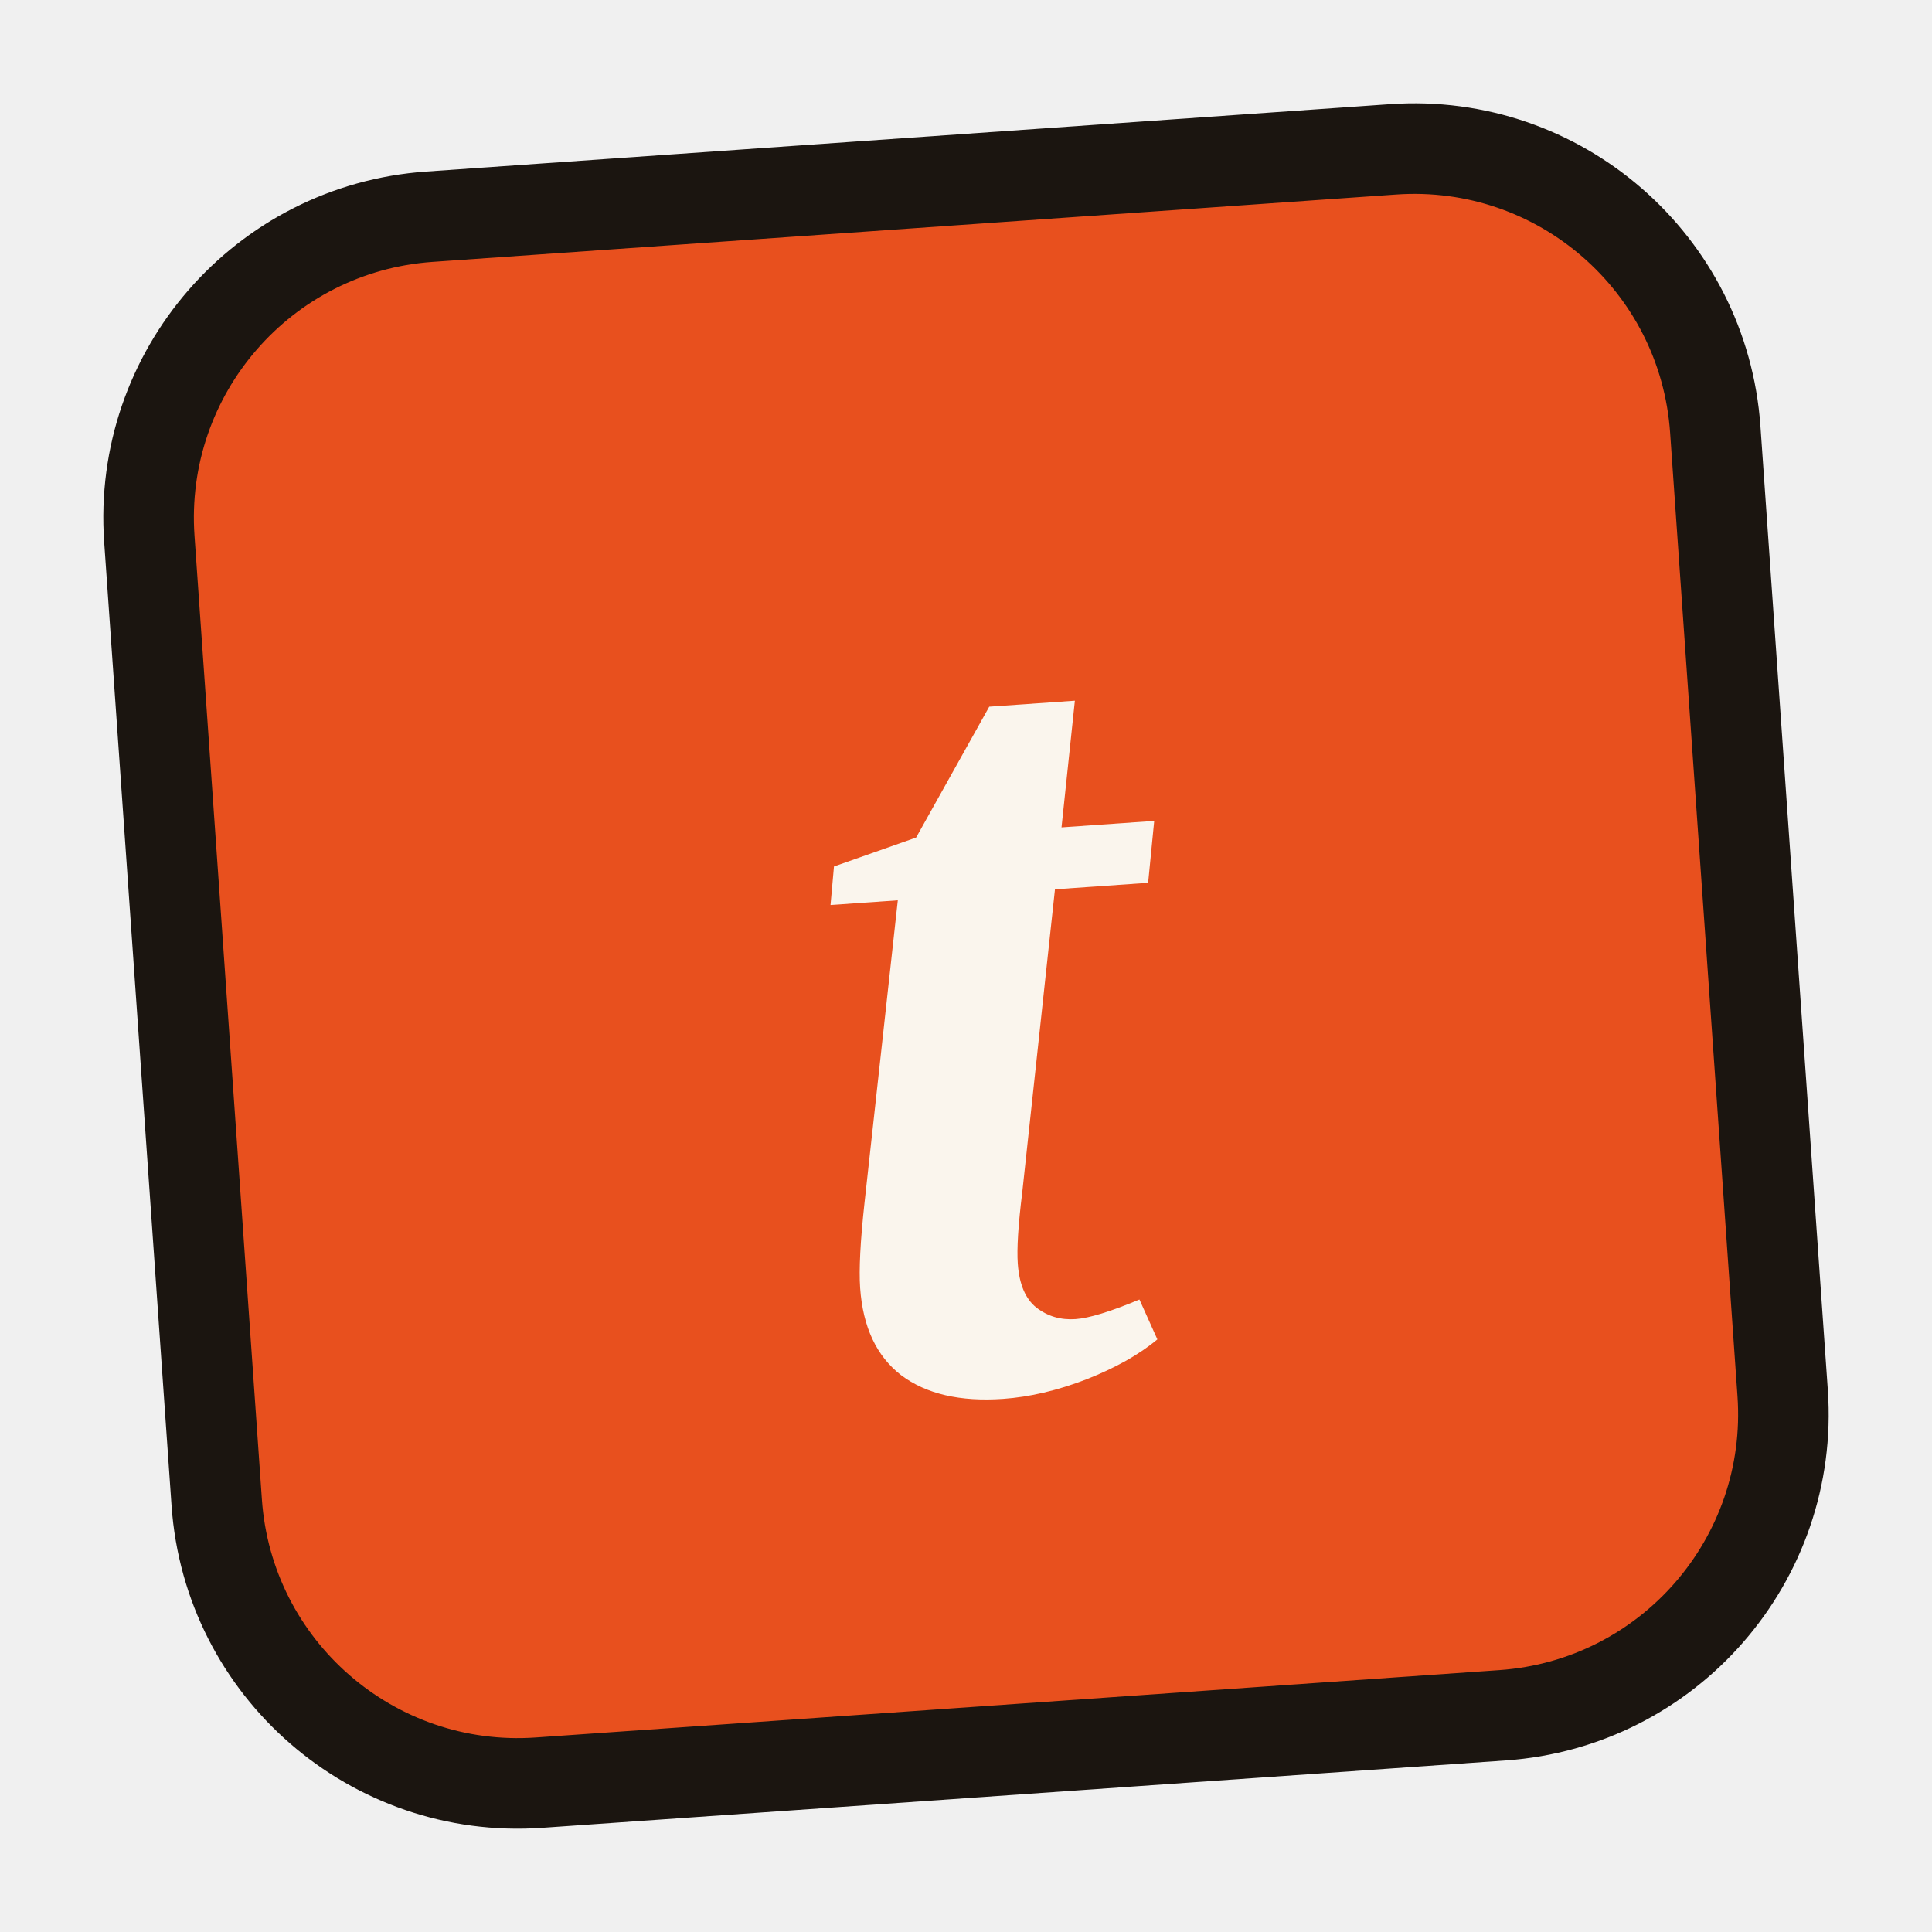
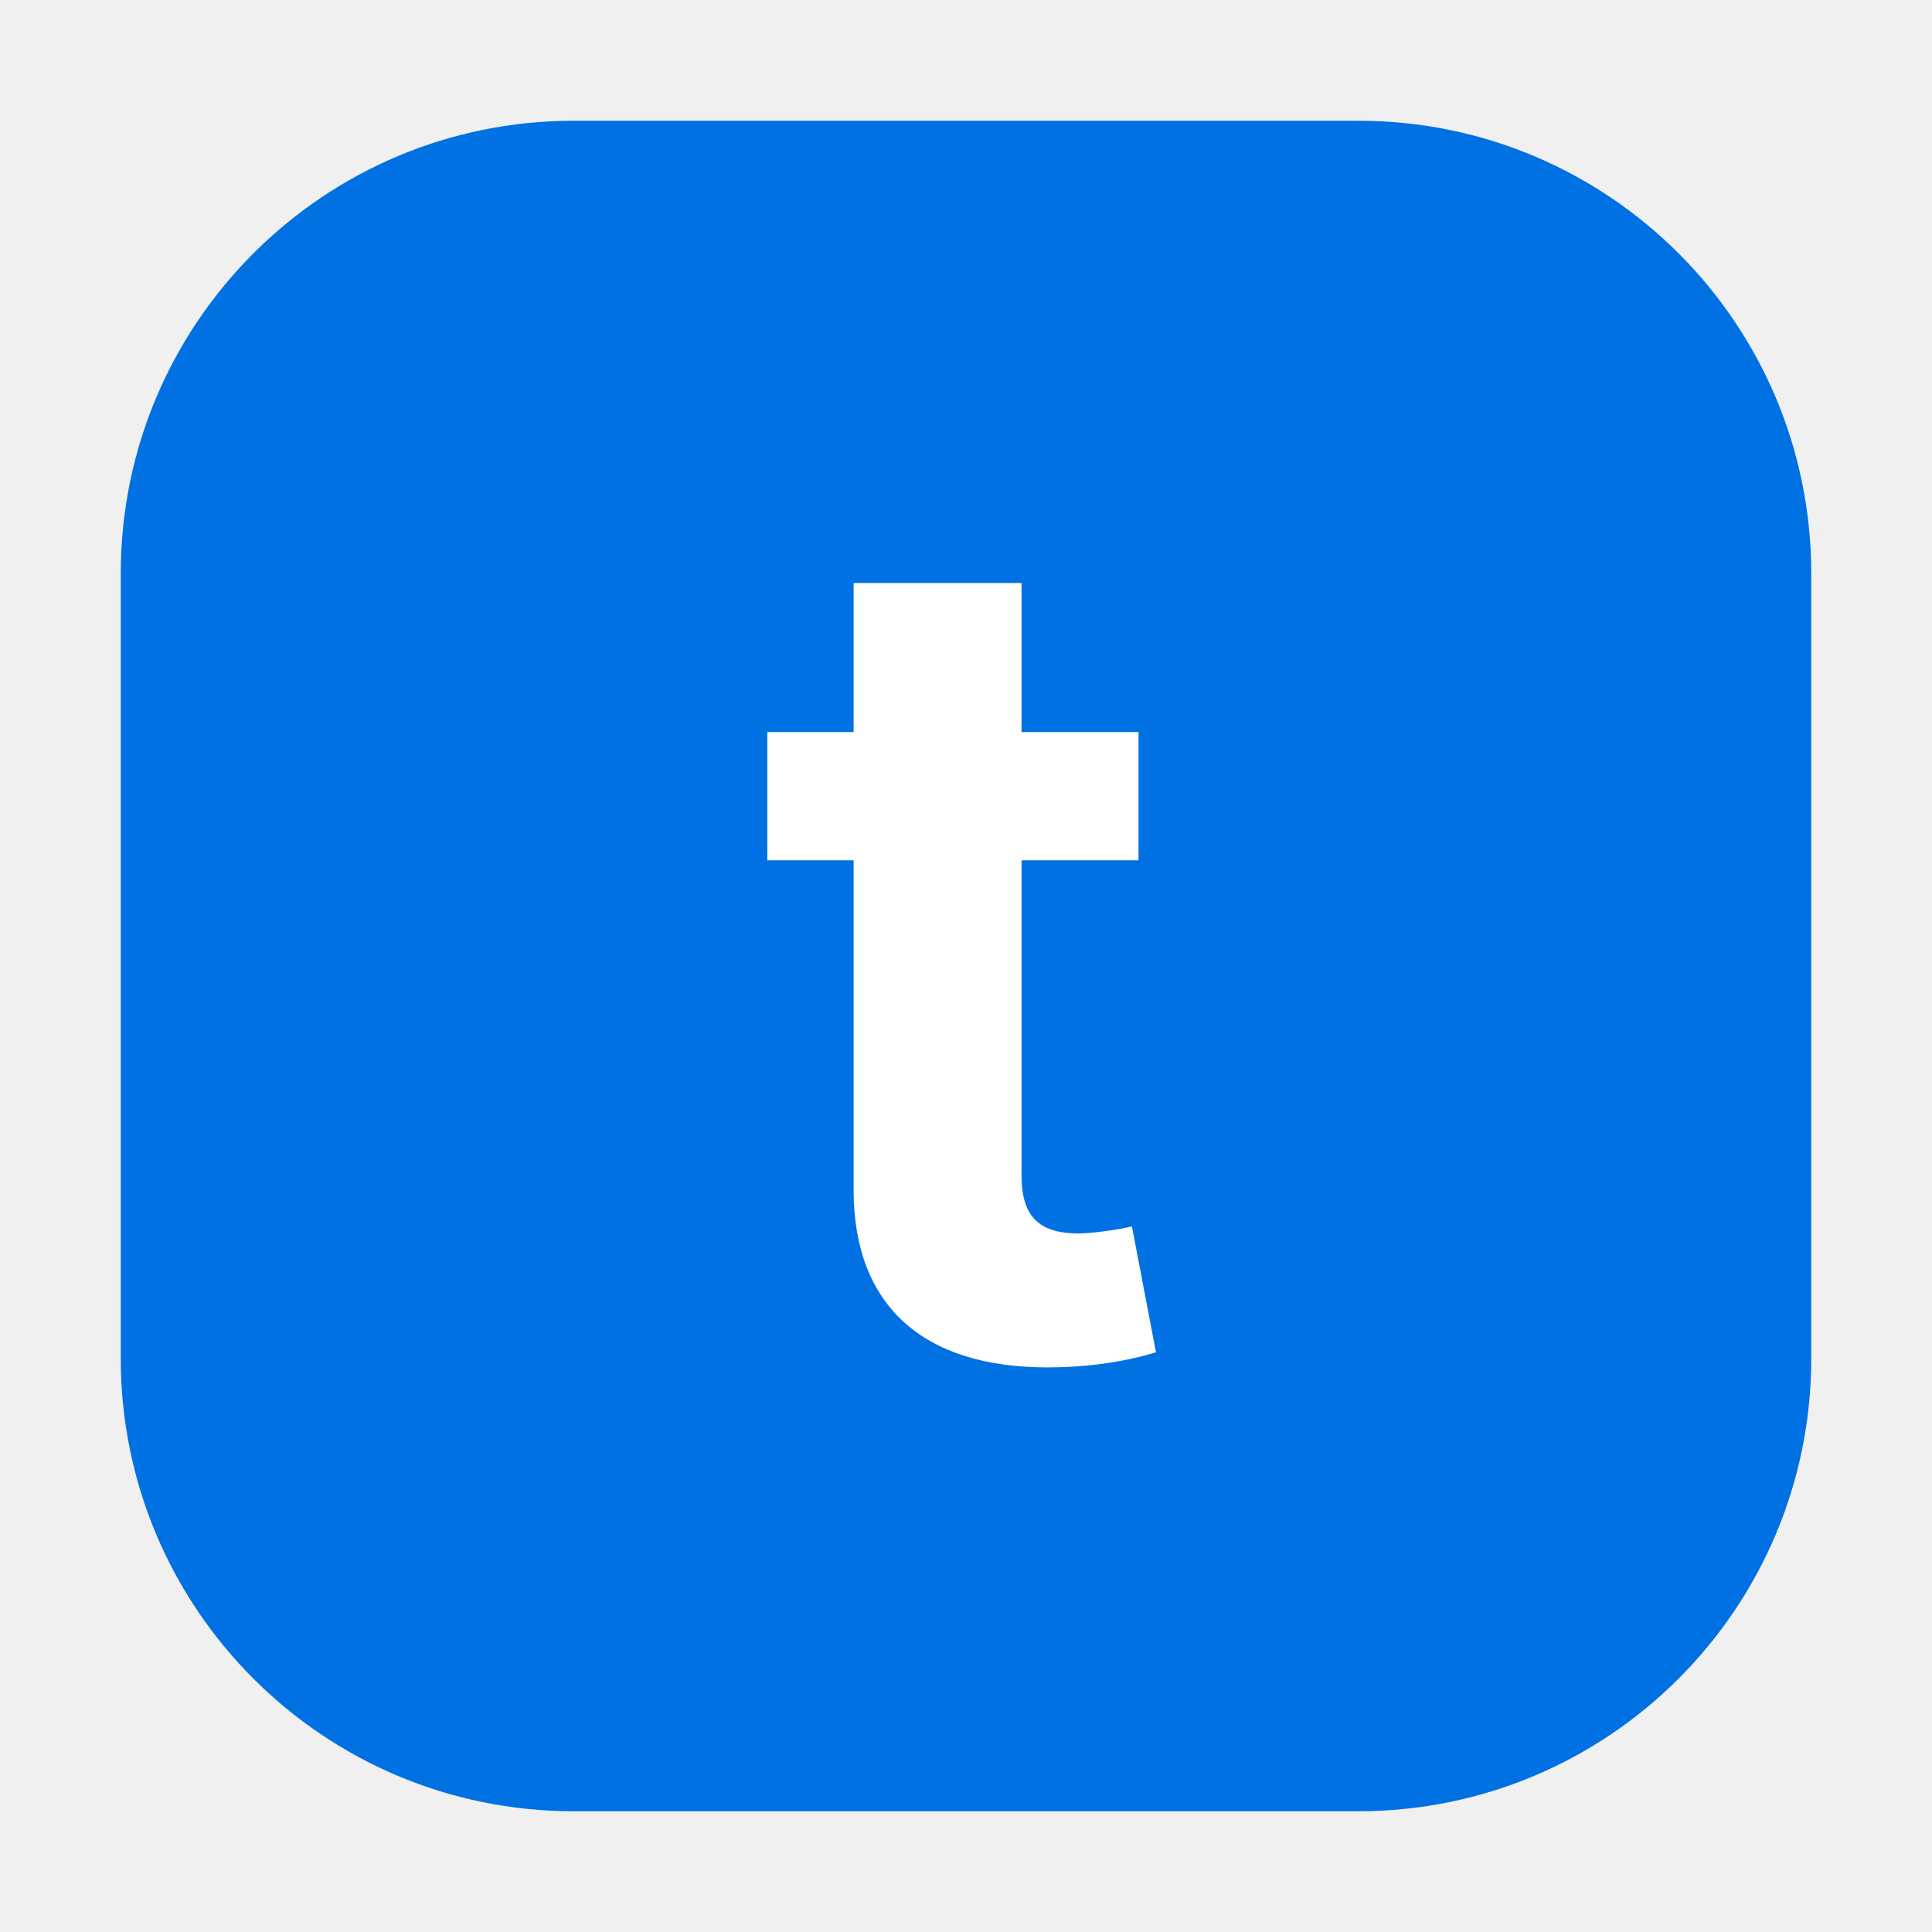
<svg xmlns="http://www.w3.org/2000/svg" viewBox="0 0 64 64">
-   <rect x="6" y="6" width="52" height="52" rx="10" fill="#e8501e" transform="rotate(-4 32 32)" />
-   <rect x="6" y="6" width="52" height="52" rx="10" fill="none" stroke="#1b1510" stroke-width="3" transform="rotate(-4 32 32)" />
-   <text x="32" y="46" text-anchor="middle" font-family="Georgia, 'Times New Roman', serif" font-style="italic" font-weight="700" font-size="40" fill="#faf5ed" transform="rotate(-4 32 32)">t</text>
+   <rect x="4" y="4" width="56" height="56" rx="15" fill="#0071e3" />
+   <text x="32" y="45" text-anchor="middle" font-family="-apple-system, system-ui, 'Segoe UI', sans-serif" font-weight="700" font-size="38" fill="#ffffff">t</text>
</svg>
